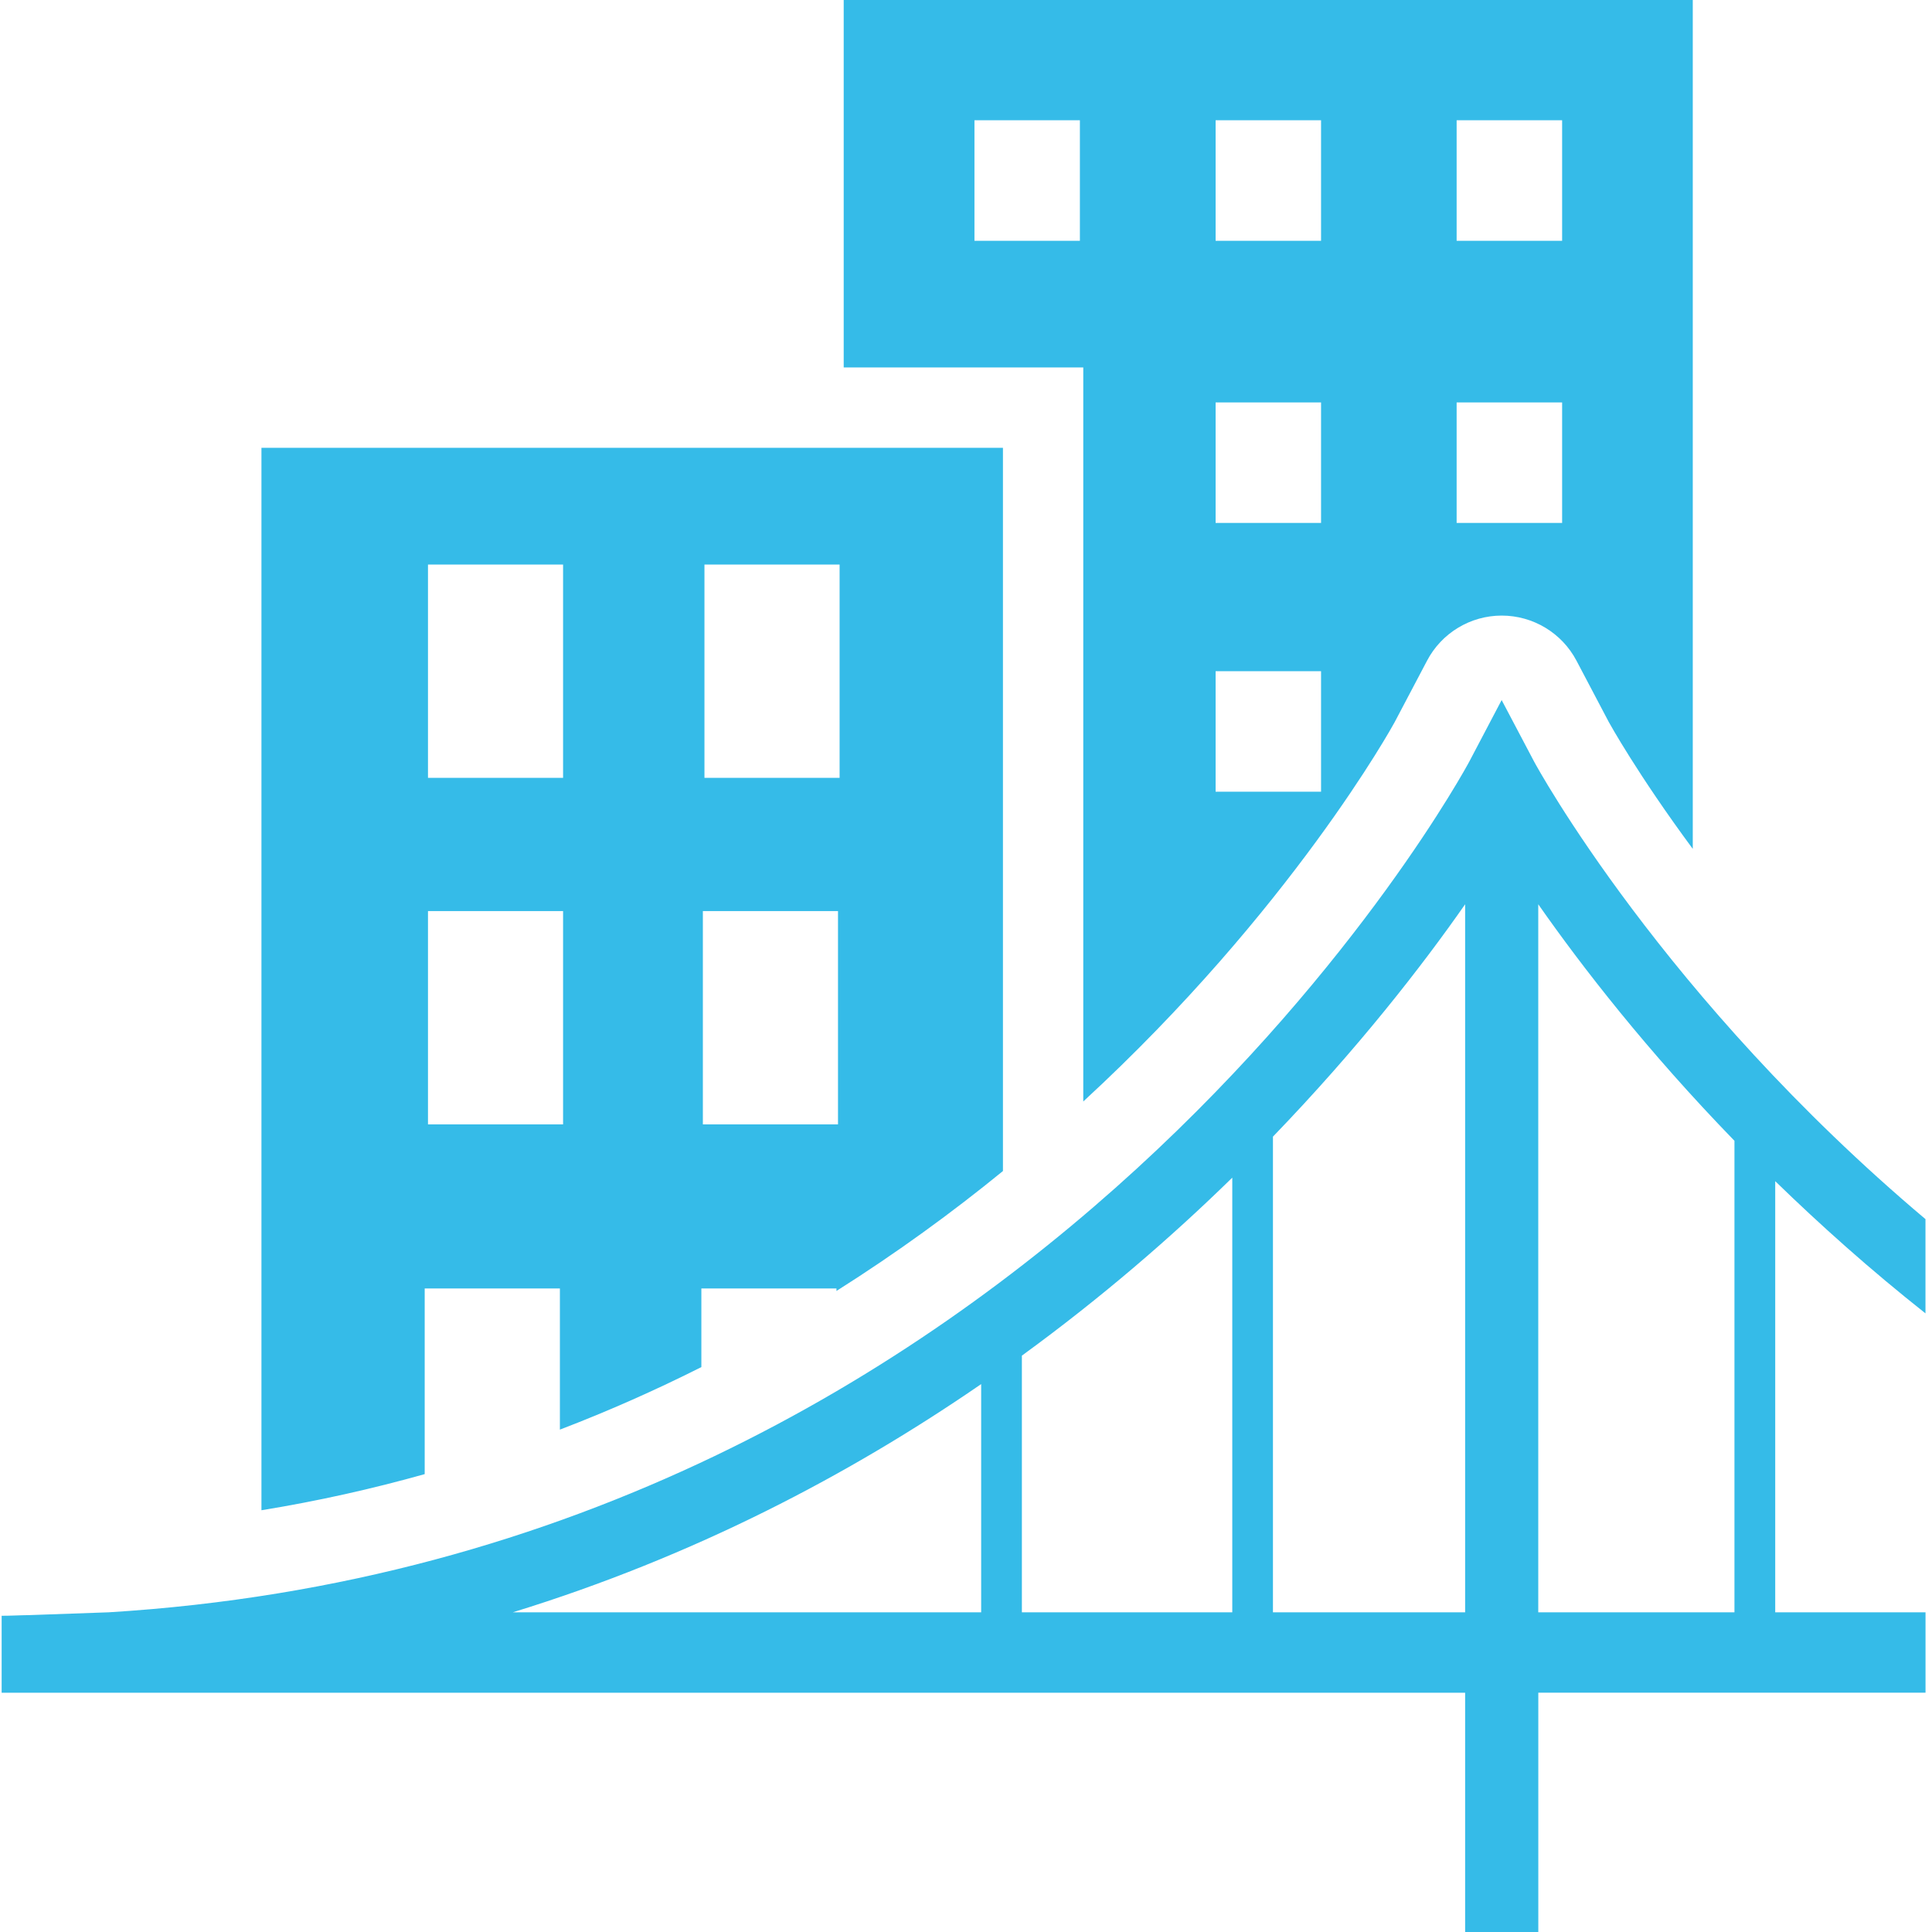
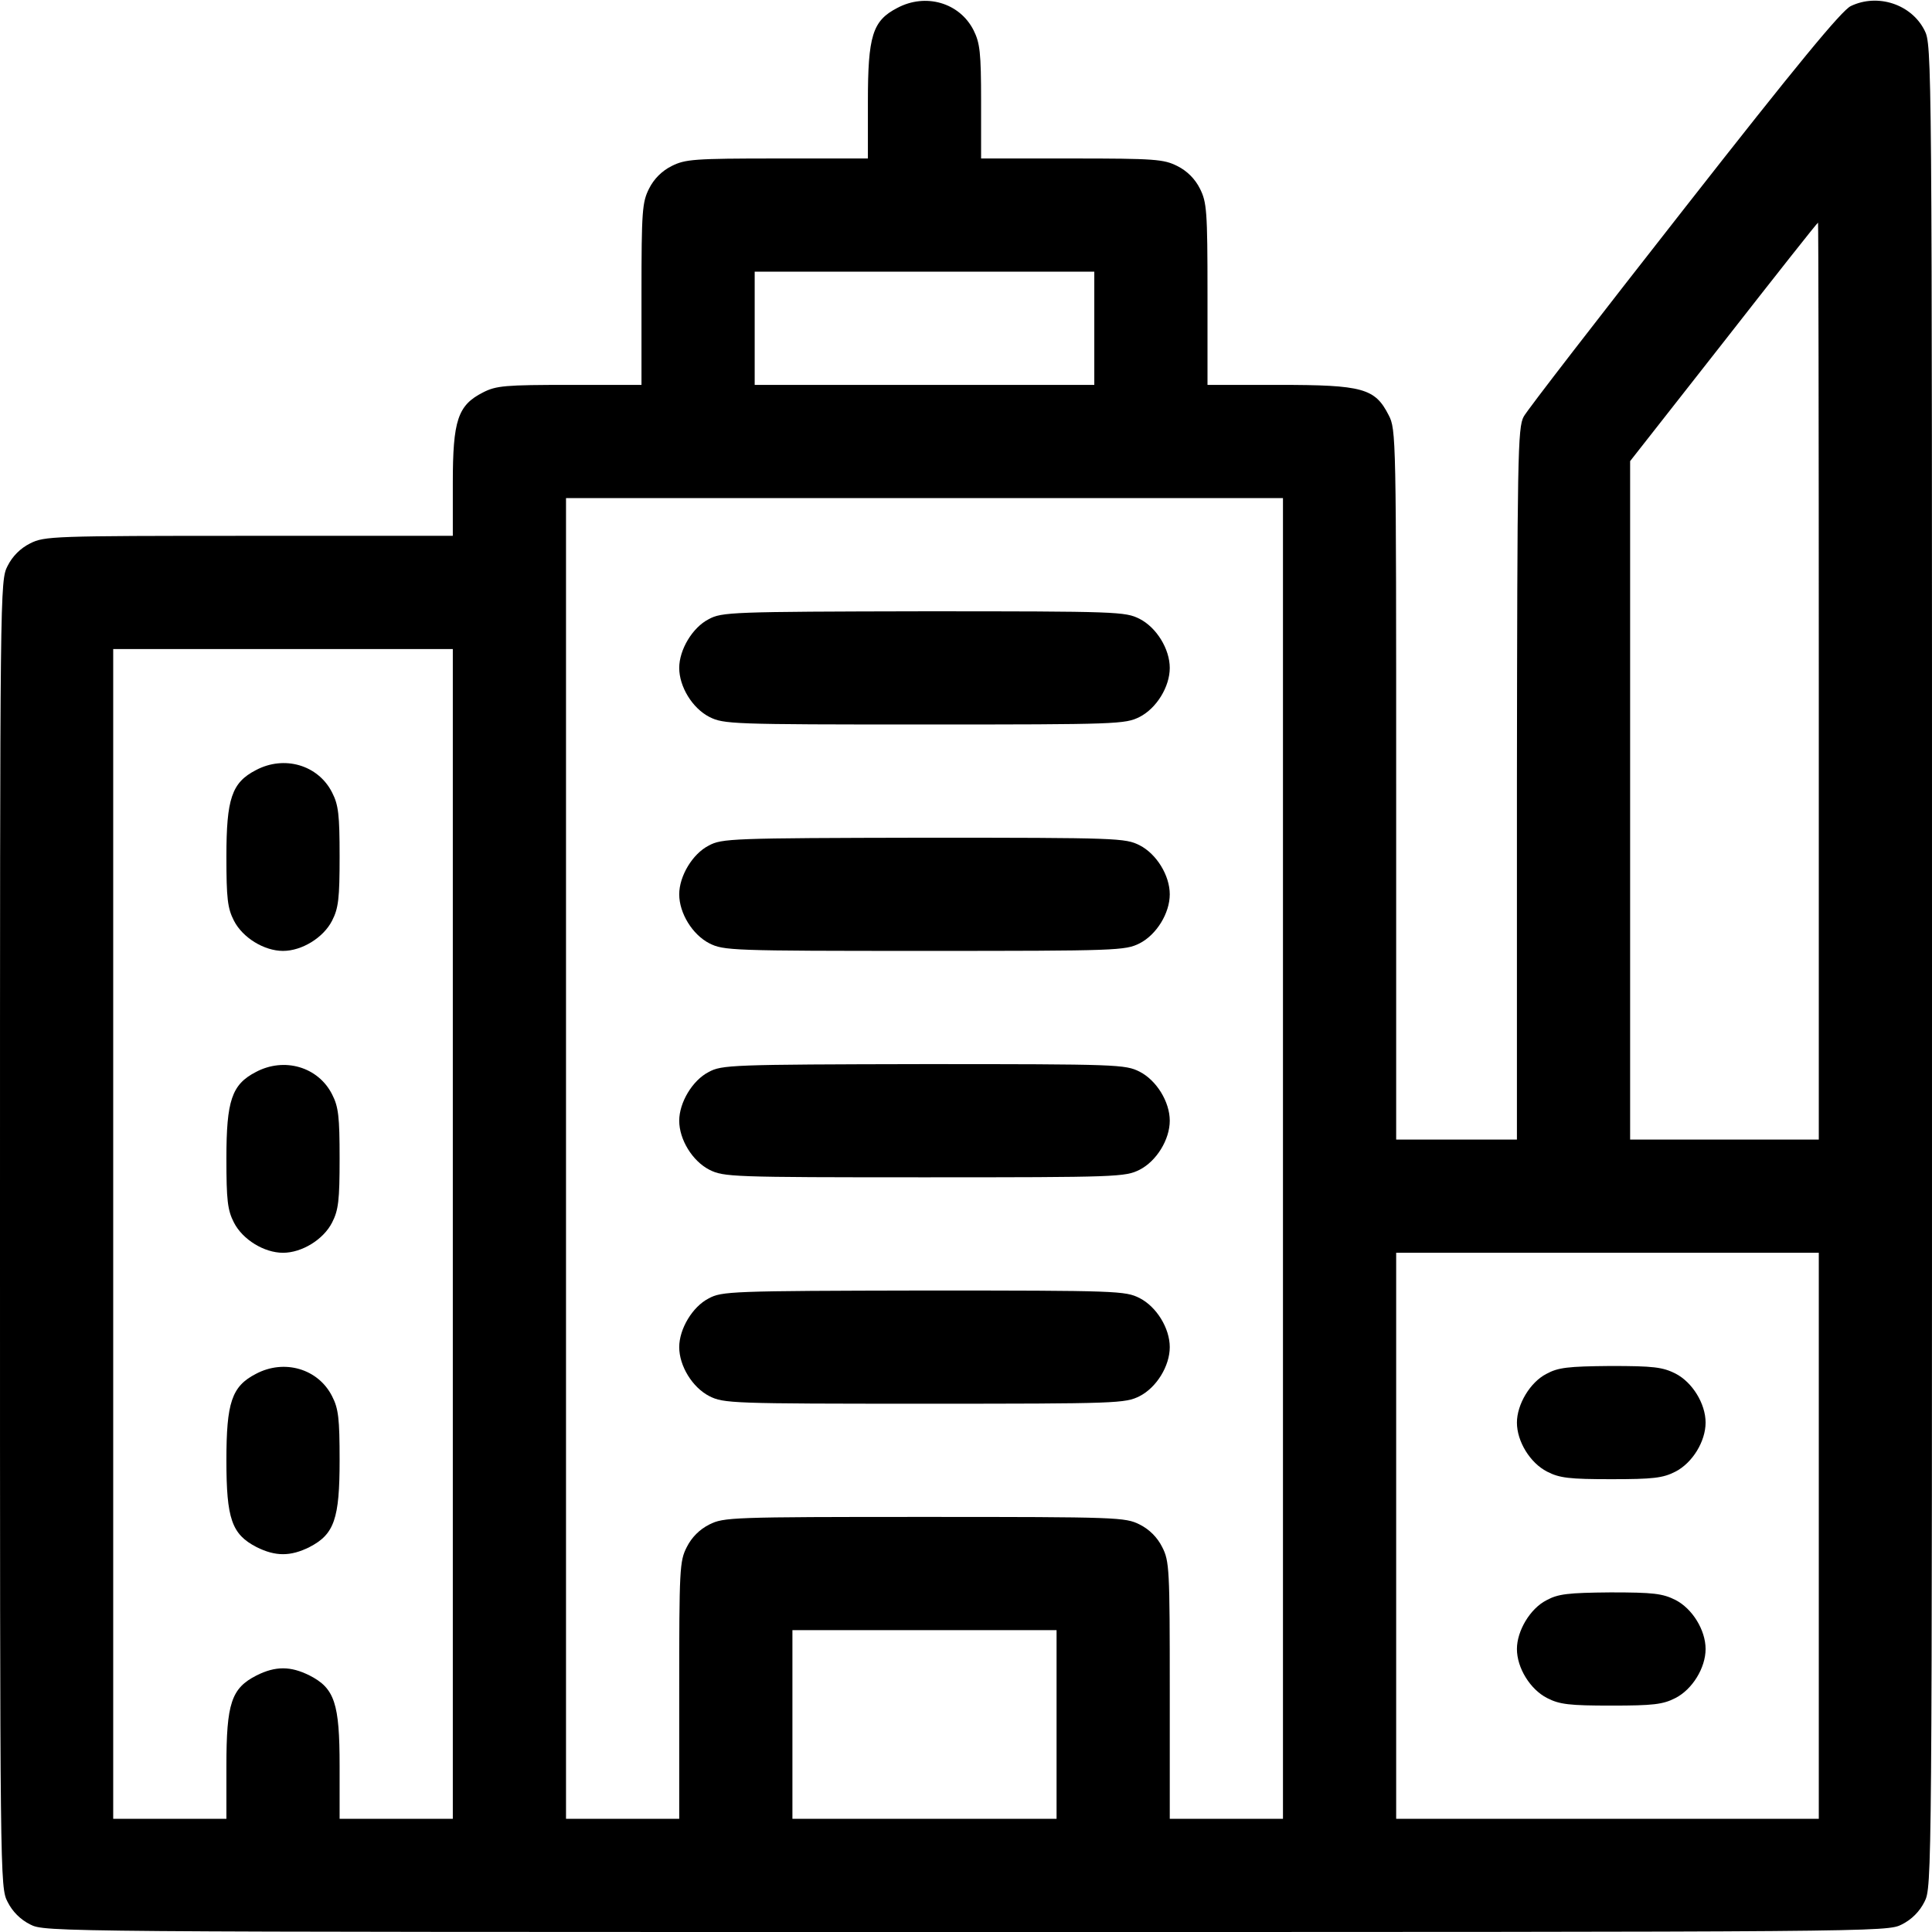
- <svg xmlns="http://www.w3.org/2000/svg" version="1.1" id="Layer_1" x="0px" y="0px" width="40px" height="40px" viewBox="0 0 40 40" enable-background="new 0 0 40 40" xml:space="preserve" style="fill: rgb(53, 187, 232);">
-   <g>
-     <g>
-       <path fill="#010101" d="M39.865,27.192v-1.951c-5.431-4.576-8.055-9.38-8.103-9.473l-0.672-1.274l-0.67,1.274    c-0.09,0.17-8.878,16.431-28.169,17.613l-1.642,0.058c-0.194,0.002-0.381,0.014-0.575,0.014v1.593h30.3V40h1.515v-4.955h8.017    v-1.664h-3.112v-8.926C37.688,25.363,38.717,26.284,39.865,27.192z M20.314,33.381h-9.696c3.755-1.157,6.974-2.851,9.696-4.725    V33.381z M25.513,33.381h-4.356v-5.314c1.651-1.203,3.102-2.458,4.356-3.685V33.381z M30.334,33.381h-3.979v-9.848    c1.762-1.827,3.089-3.535,3.979-4.811V33.381z M35.91,33.381h-4.062V18.722c0.906,1.296,2.257,3.038,4.062,4.897V33.381z     M8.793,26.676h2.799v2.923c1.024-0.392,1.997-0.826,2.929-1.295v-1.628h2.797v0.052c1.253-0.792,2.402-1.63,3.447-2.483V9.271    H5.413v21.997c1.173-0.191,2.298-0.444,3.38-0.748V26.676z M14.585,11.689h2.798v4.416h-2.798V11.689z M14.552,18.863h2.798v4.416    h-2.798V18.863z M8.861,11.689h2.797v4.416H8.861V11.689z M8.861,18.863h2.797v4.416H8.861V18.863z M22.429,22.804    c4.307-3.966,6.406-7.777,6.445-7.851l0.671-1.273c0.301-0.574,0.897-0.935,1.546-0.935c0.65,0,1.246,0.36,1.548,0.933l0.669,1.27    c0.012,0.021,0.588,1.07,1.739,2.627V0H17.468v7.607h4.96V22.804z M30.158,2.49h2.184v2.496h-2.184V2.49z M30.158,8.332h2.184    v2.495h-2.184V8.332z M25.168,2.49h2.183v2.496h-2.183V2.49z M25.168,8.332h2.183v2.495h-2.183V8.332z M25.168,13.896h2.183v2.495    h-2.183V13.896z M22.358,4.986h-2.183V2.49h2.183V4.986z" style="fill: rgb(53, 187, 232);" />
-     </g>
+ <svg xmlns="http://www.w3.org/2000/svg" version="1.0" width="512pt" height="512pt" viewBox="0 0 512 512" preserveAspectRatio="xMidYMid meet">
+   <g transform="translate(0,512) scale(0.1,-0.1)" fill="#000000" stroke="none">
+     <path d="M2378 5099 c-66 -34 -78 -74 -78 -249 l0 -150 -240 0 c-222 0 -244 -2 -280 -20 -26 -13 -47 -34 -60 -60 -18 -36 -20 -58 -20 -280 l0 -240 -190 0 c-171 0 -195 -2 -230 -20 -67 -34 -80 -74 -80 -240 l0 -140 -540 0 c-522 0 -542 -1 -580 -20 -26 -13 -47 -34 -60 -60 -20 -39 -20 -55 -20 -1770 0 -1715 0 -1731 20 -1770 13 -26 34 -47 60 -60 39 -20 53 -20 2480 -20 2427 0 2441 0 2480 20 26 13 47 34 60 60 20 39 20 53 20 2480 0 2427 0 2441 -20 2480 -35 69 -124 98 -195 64 -24 -11 -145 -158 -441 -536 -225 -287 -417 -535 -426 -552 -16 -29 -17 -104 -18 -973 l0 -943 -160 0 -160 0 0 940 c0 923 0 942 -20 980 -36 71 -69 80 -290 80 l-190 0 0 240 c0 222 -2 244 -20 280 -13 26 -34 47 -60 60 -36 18 -58 20 -280 20 l-240 0 0 150 c0 131 -3 156 -20 190 -37 73 -127 99 -202 59z m2442 -1784 l0 -1215 -250 0 -250 0 0 899 0 899 248 316 c136 174 248 316 250 316 1 0 2 -547 2 -1215z m-1920 935 l0 -150 -450 0 -450 0 0 150 0 150 450 0 450 0 0 -150z m500 -2200 l0 -1750 -150 0 -150 0 0 340 c0 322 -1 343 -20 380 -13 26 -34 47 -60 60 -38 19 -58 20 -570 20 -512 0 -532 -1 -570 -20 -26 -13 -47 -34 -60 -60 -19 -37 -20 -58 -20 -380 l0 -340 -150 0 -150 0 0 1750 0 1750 950 0 950 0 0 -1750z m-2200 -200 l0 -1550 -150 0 -150 0 0 140 c0 166 -13 206 -80 240 -50 25 -90 25 -140 0 -67 -34 -80 -74 -80 -240 l0 -140 -150 0 -150 0 0 1550 0 1550 450 0 450 0 0 -1550z m3620 -800 l0 -750 -560 0 -560 0 0 750 0 750 560 0 560 0 0 -750z m-2020 -500 l0 -250 -350 0 -350 0 0 250 0 250 350 0 350 0 0 -250z" />
+     <path d="M1878 3479 c-43 -22 -78 -81 -78 -129 0 -50 35 -107 80 -130 38 -19 58 -20 570 -20 512 0 532 1 570 20 45 23 80 80 80 130 0 50 -35 107 -80 130 -38 19 -57 20 -572 20 -511 -1 -535 -2 -570 -21z" />
+     <path d="M1878 2879 c-43 -22 -78 -81 -78 -129 0 -50 35 -107 80 -130 38 -19 58 -20 570 -20 512 0 532 1 570 20 45 23 80 80 80 130 0 50 -35 107 -80 130 -38 19 -57 20 -572 20 -511 -1 -535 -2 -570 -21z" />
+     <path d="M1878 2279 c-43 -22 -78 -81 -78 -129 0 -50 35 -107 80 -130 38 -19 58 -20 570 -20 512 0 532 1 570 20 45 23 80 80 80 130 0 50 -35 107 -80 130 -38 19 -57 20 -572 20 -511 -1 -535 -2 -570 -21z" />
+     <path d="M1878 1679 c-43 -22 -78 -81 -78 -129 0 -50 35 -107 80 -130 38 -19 58 -20 570 -20 512 0 532 1 570 20 45 23 80 80 80 130 0 50 -35 107 -80 130 -38 19 -57 20 -572 20 -511 -1 -535 -2 -570 -21z" />
+     <path d="M678 3079 c-64 -33 -78 -76 -78 -229 0 -111 3 -137 20 -170 23 -45 80 -80 130 -80 50 0 107 35 130 80 17 33 20 59 20 170 0 111 -3 137 -20 170 -37 73 -127 99 -202 59z" />
+     <path d="M678 2279 c-64 -33 -78 -76 -78 -229 0 -111 3 -137 20 -170 23 -45 80 -80 130 -80 50 0 107 35 130 80 17 33 20 59 20 170 0 111 -3 137 -20 170 -37 73 -127 99 -202 59z" />
+     <path d="M678 1479 c-64 -33 -78 -76 -78 -229 0 -155 14 -196 80 -230 50 -25 90 -25 140 0 66 34 80 75 80 230 0 111 -3 137 -20 170 -37 73 -127 99 -202 59z" />
+     <path d="M4098 1479 c-43 -22 -78 -81 -78 -129 0 -50 35 -107 80 -130 33 -17 59 -20 170 -20 111 0 137 3 170 20 45 23 80 80 80 130 0 50 -35 107 -80 130 -34 17 -58 20 -172 20 -113 -1 -139 -4 -170 -21z" />
+     <path d="M4098 879 c-43 -22 -78 -81 -78 -129 0 -50 35 -107 80 -130 33 -17 59 -20 170 -20 111 0 137 3 170 20 45 23 80 80 80 130 0 50 -35 107 -80 130 -34 17 -58 20 -172 20 -113 -1 -139 -4 -170 -21z" />
  </g>
</svg>
